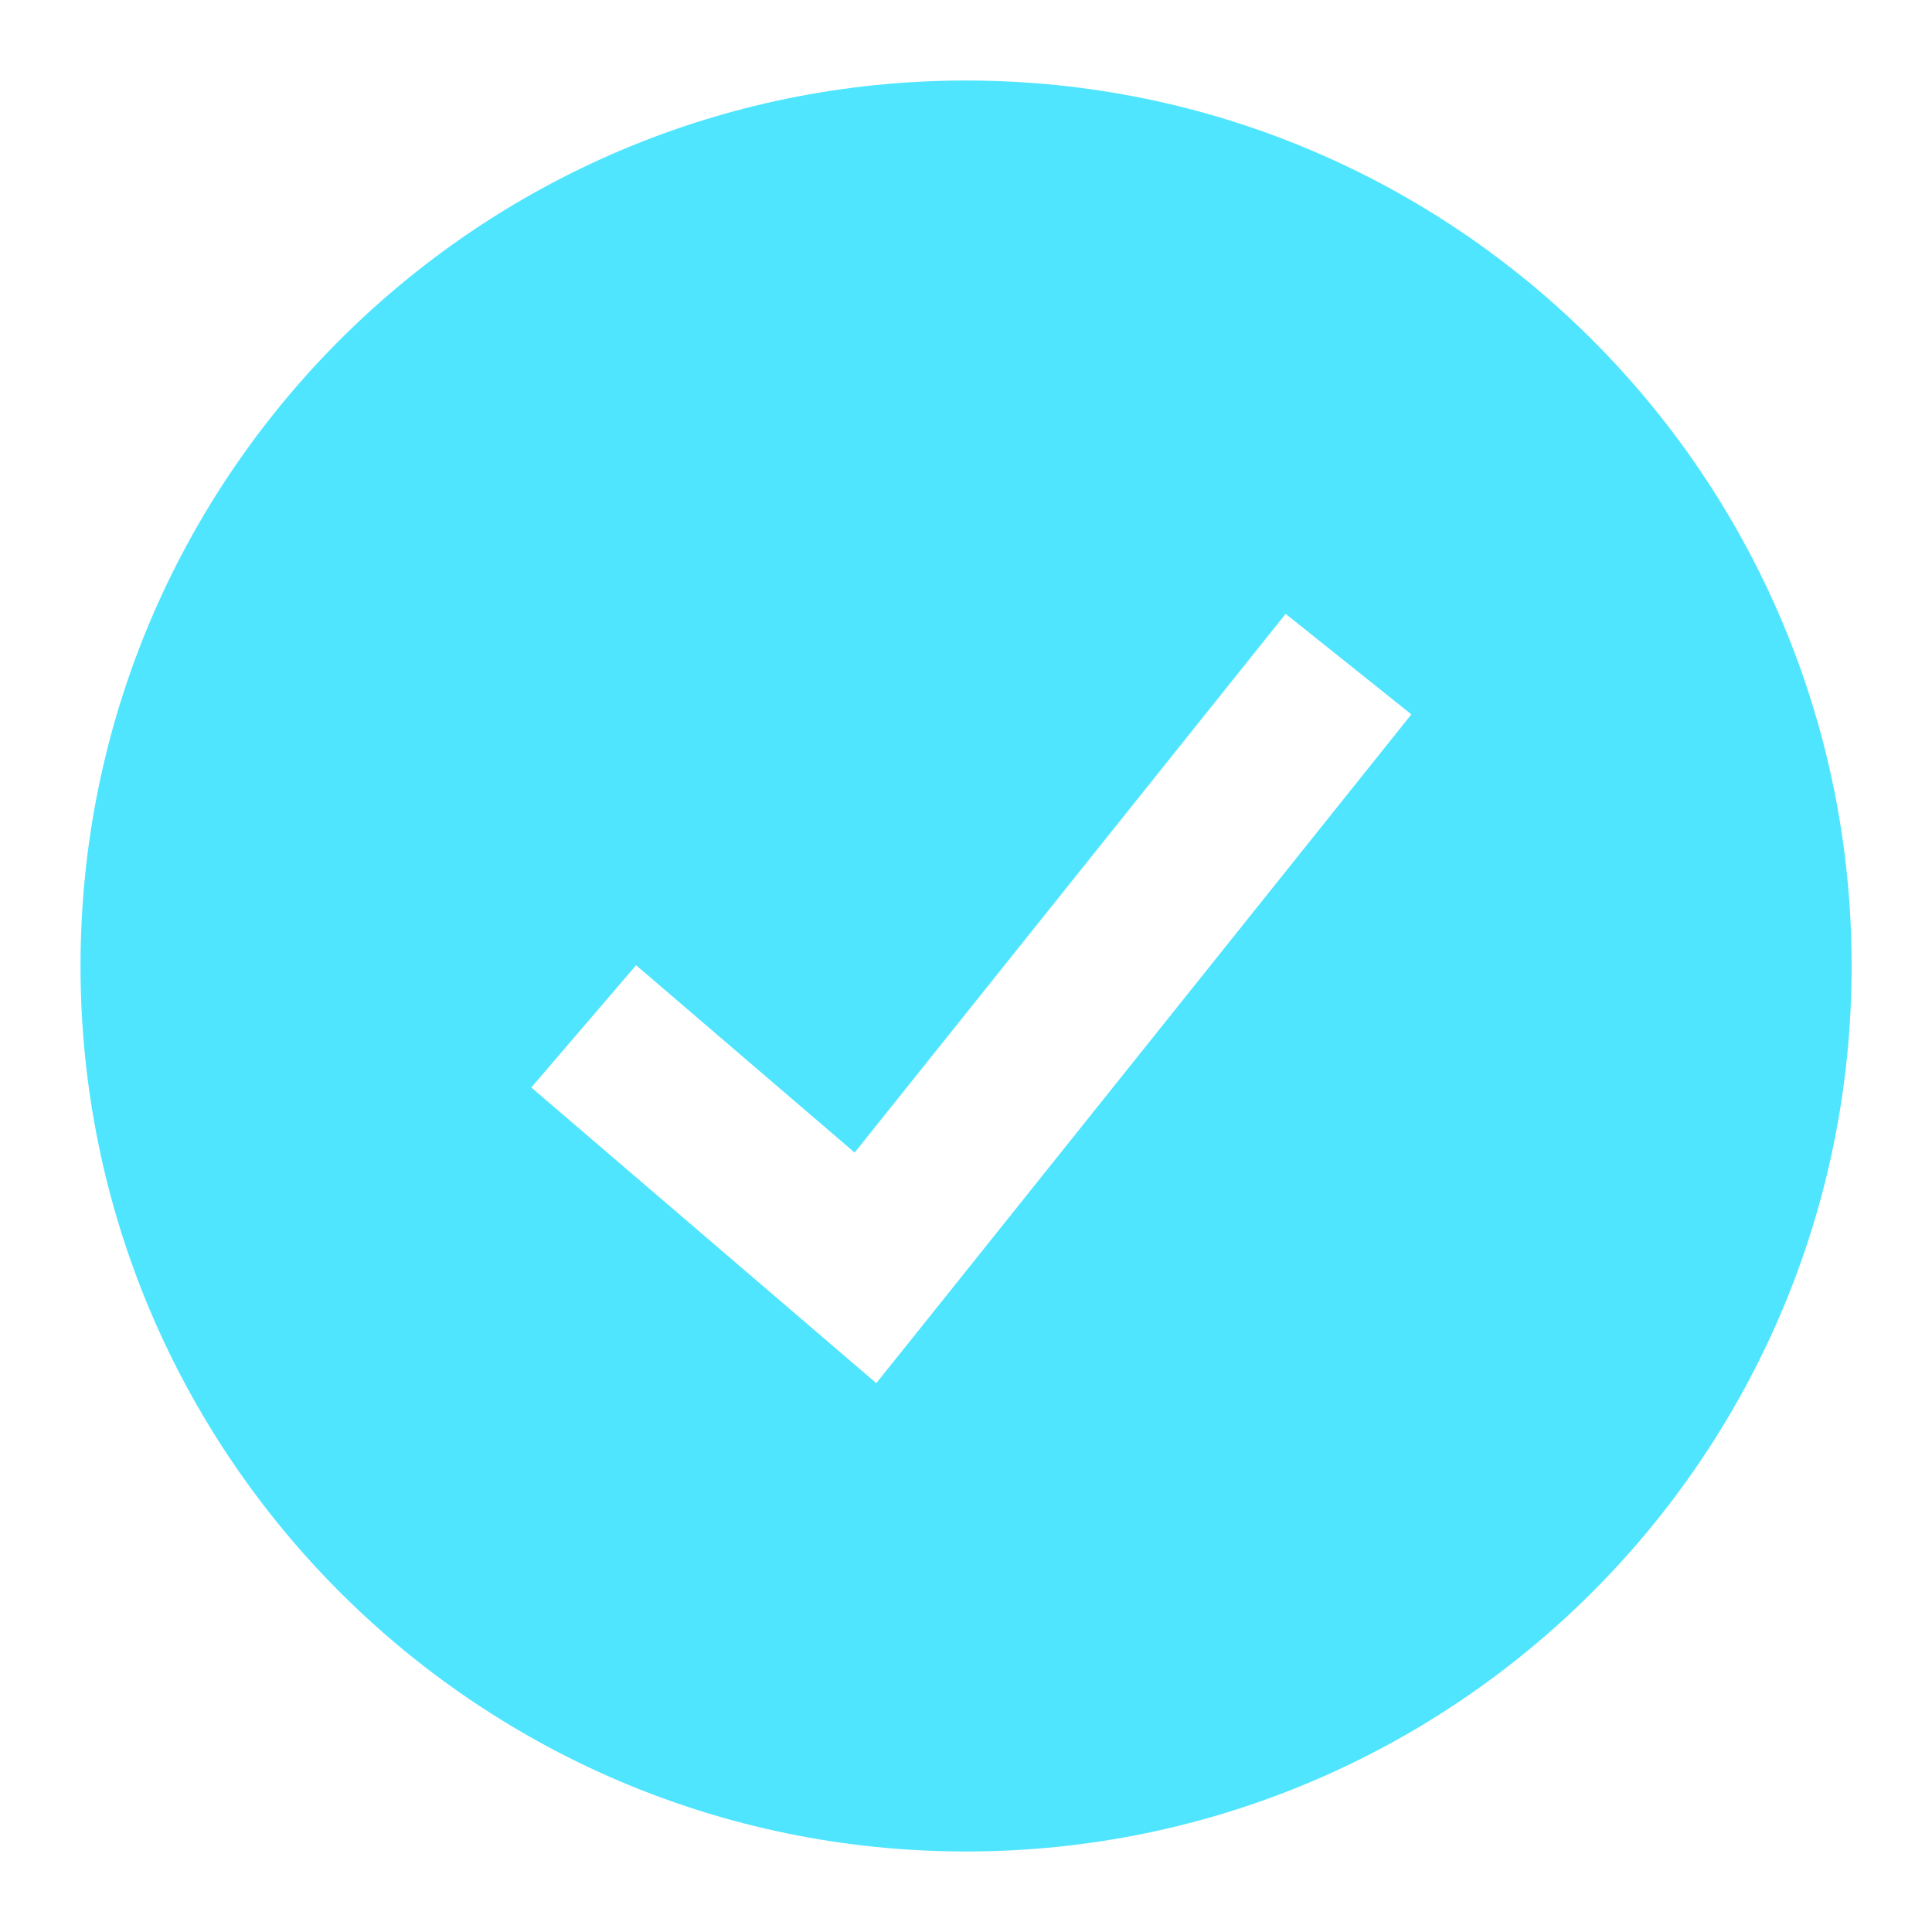
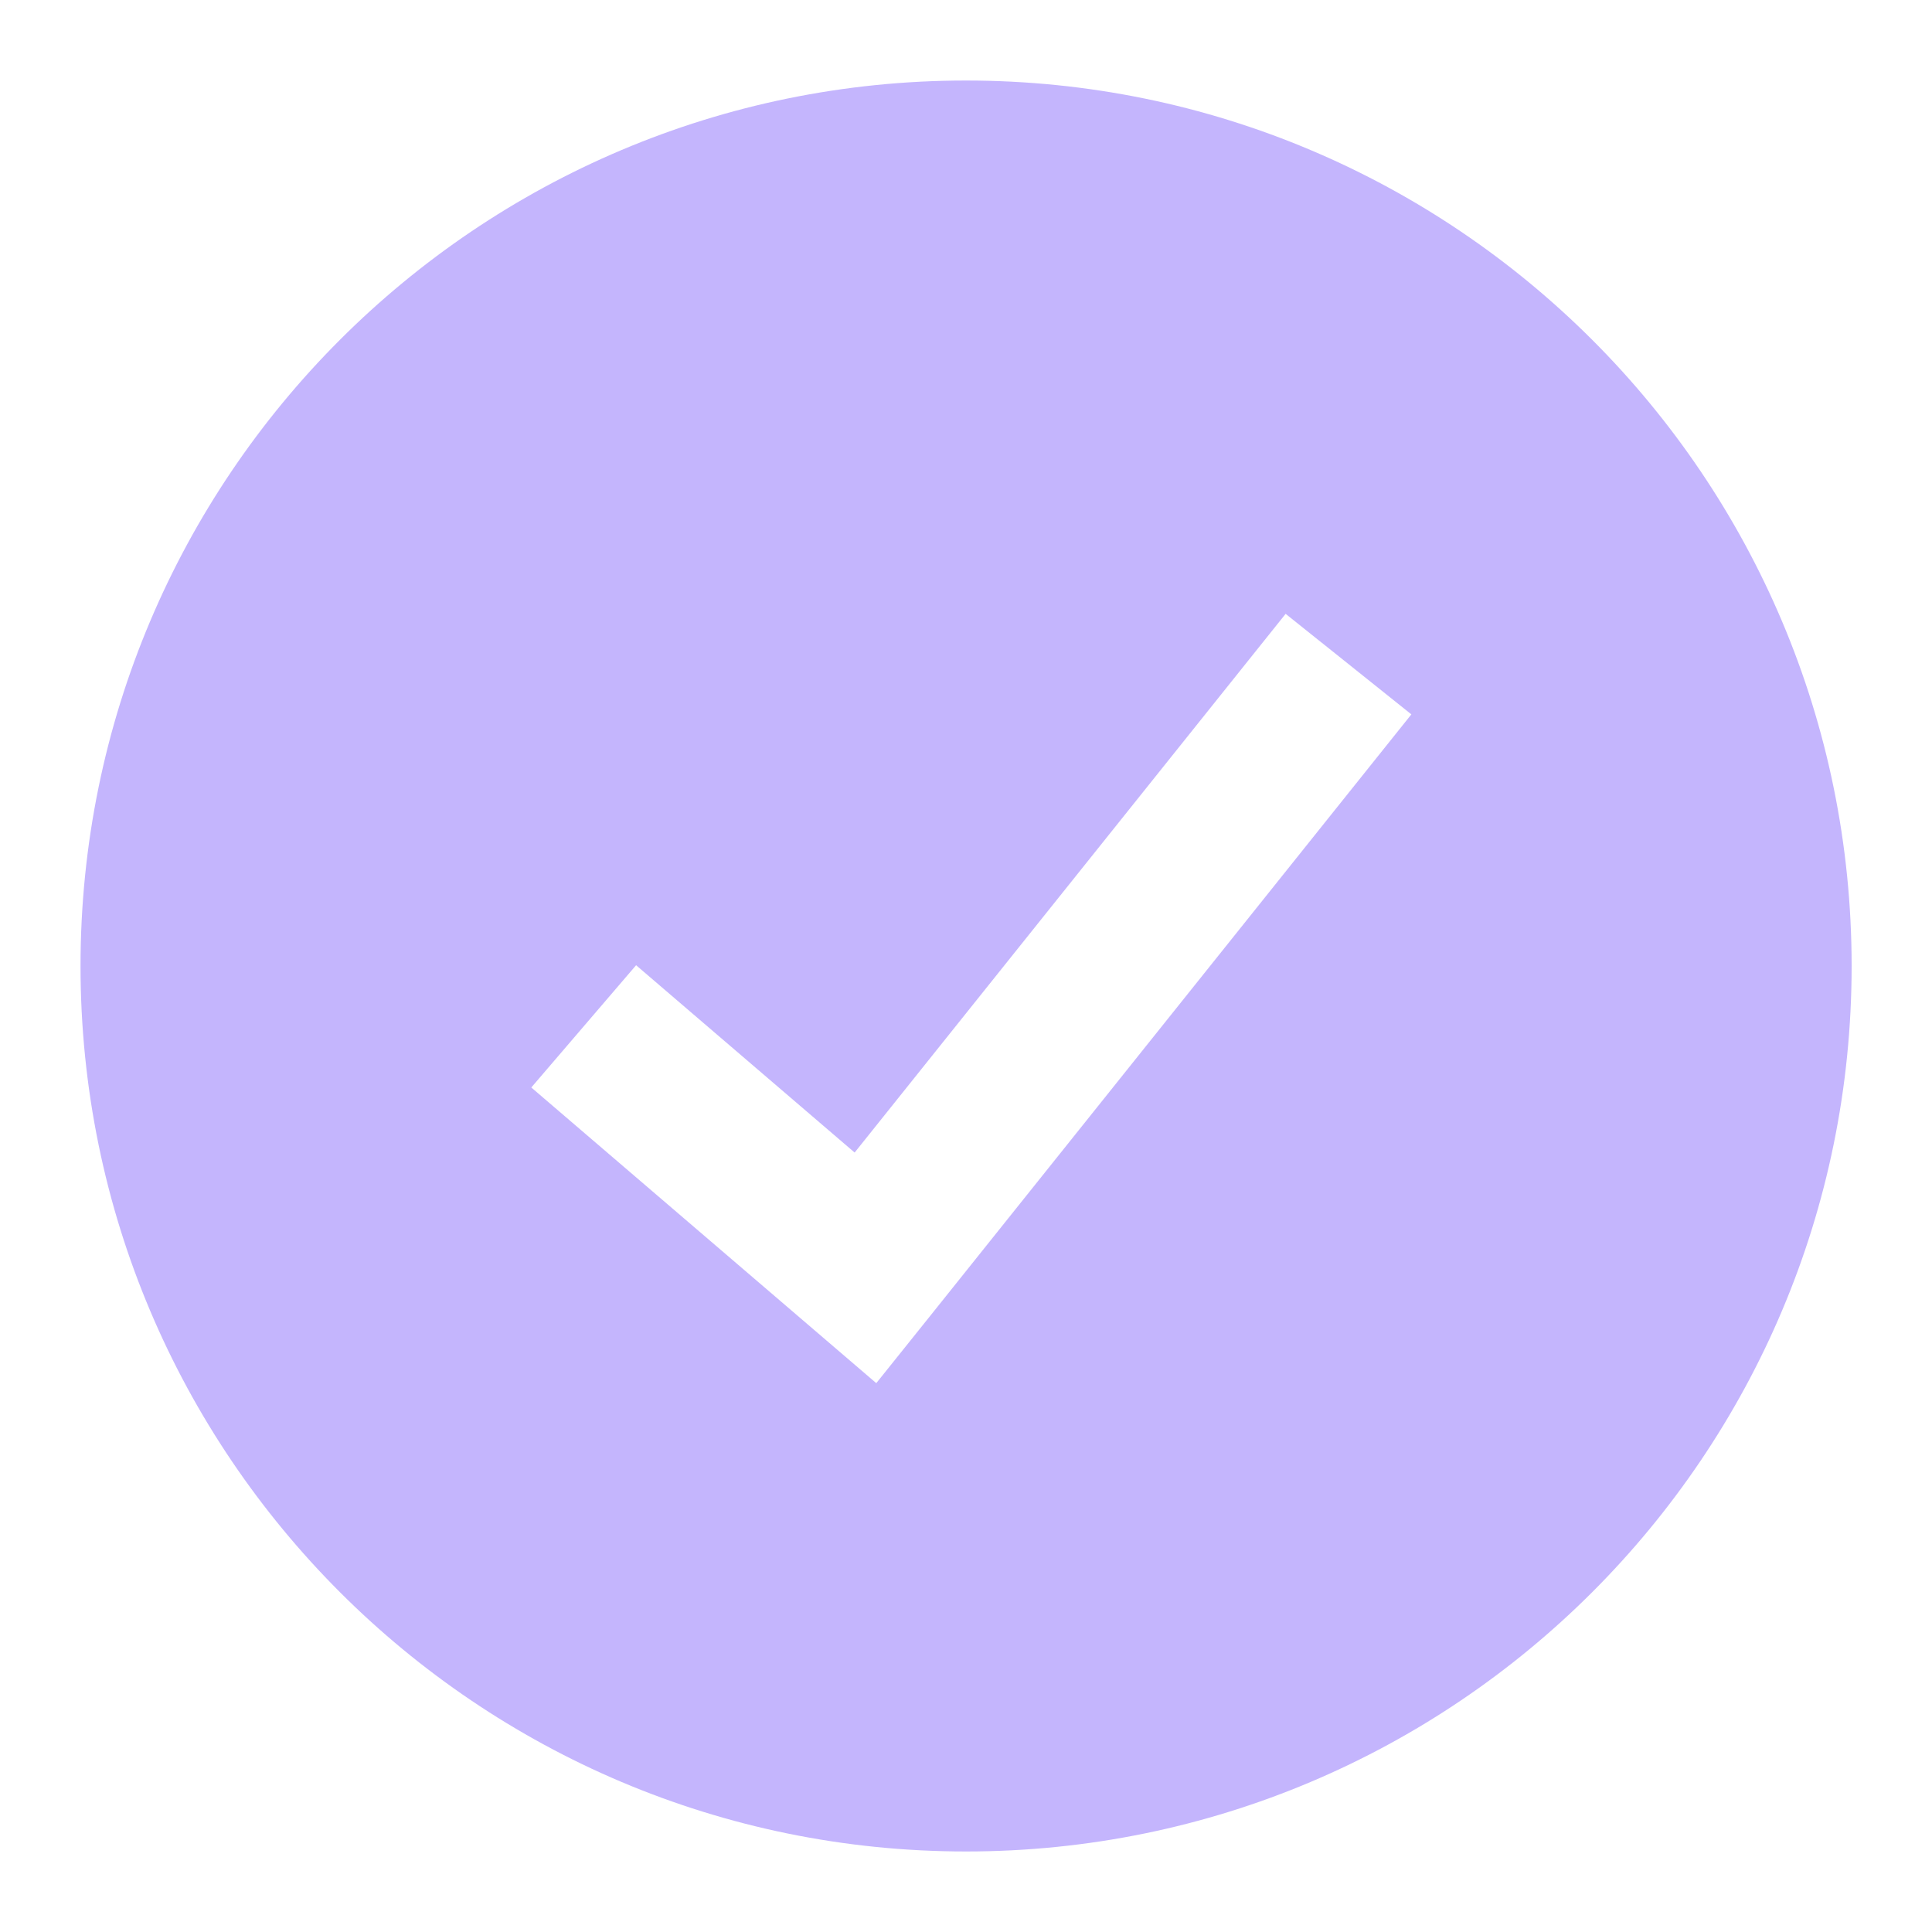
<svg xmlns="http://www.w3.org/2000/svg" width="25" height="25" viewBox="0 0 25 25" fill="none">
-   <path fill-rule="evenodd" clip-rule="evenodd" d="M12.501 23.958c6.329 0 11.459-5.13 11.459-11.458S18.83 1.042 12.5 1.042c-6.328 0-11.458 5.13-11.458 11.458s5.13 11.458 11.458 11.458zm-.488-6.901 6.25-7.813-1.627-1.301-5.577 6.971-2.828-2.424-1.356 1.582 3.646 3.125.818.701.674-.841z" fill="#4FE5FF" />
+   <path fill-rule="evenodd" clip-rule="evenodd" d="M12.501 23.958c6.329 0 11.459-5.13 11.459-11.458S18.83 1.042 12.5 1.042c-6.328 0-11.458 5.13-11.458 11.458s5.13 11.458 11.458 11.458zm-.488-6.901 6.25-7.813-1.627-1.301-5.577 6.971-2.828-2.424-1.356 1.582 3.646 3.125.818.701.674-.841z" fill="#c4b5fd" />
</svg>
